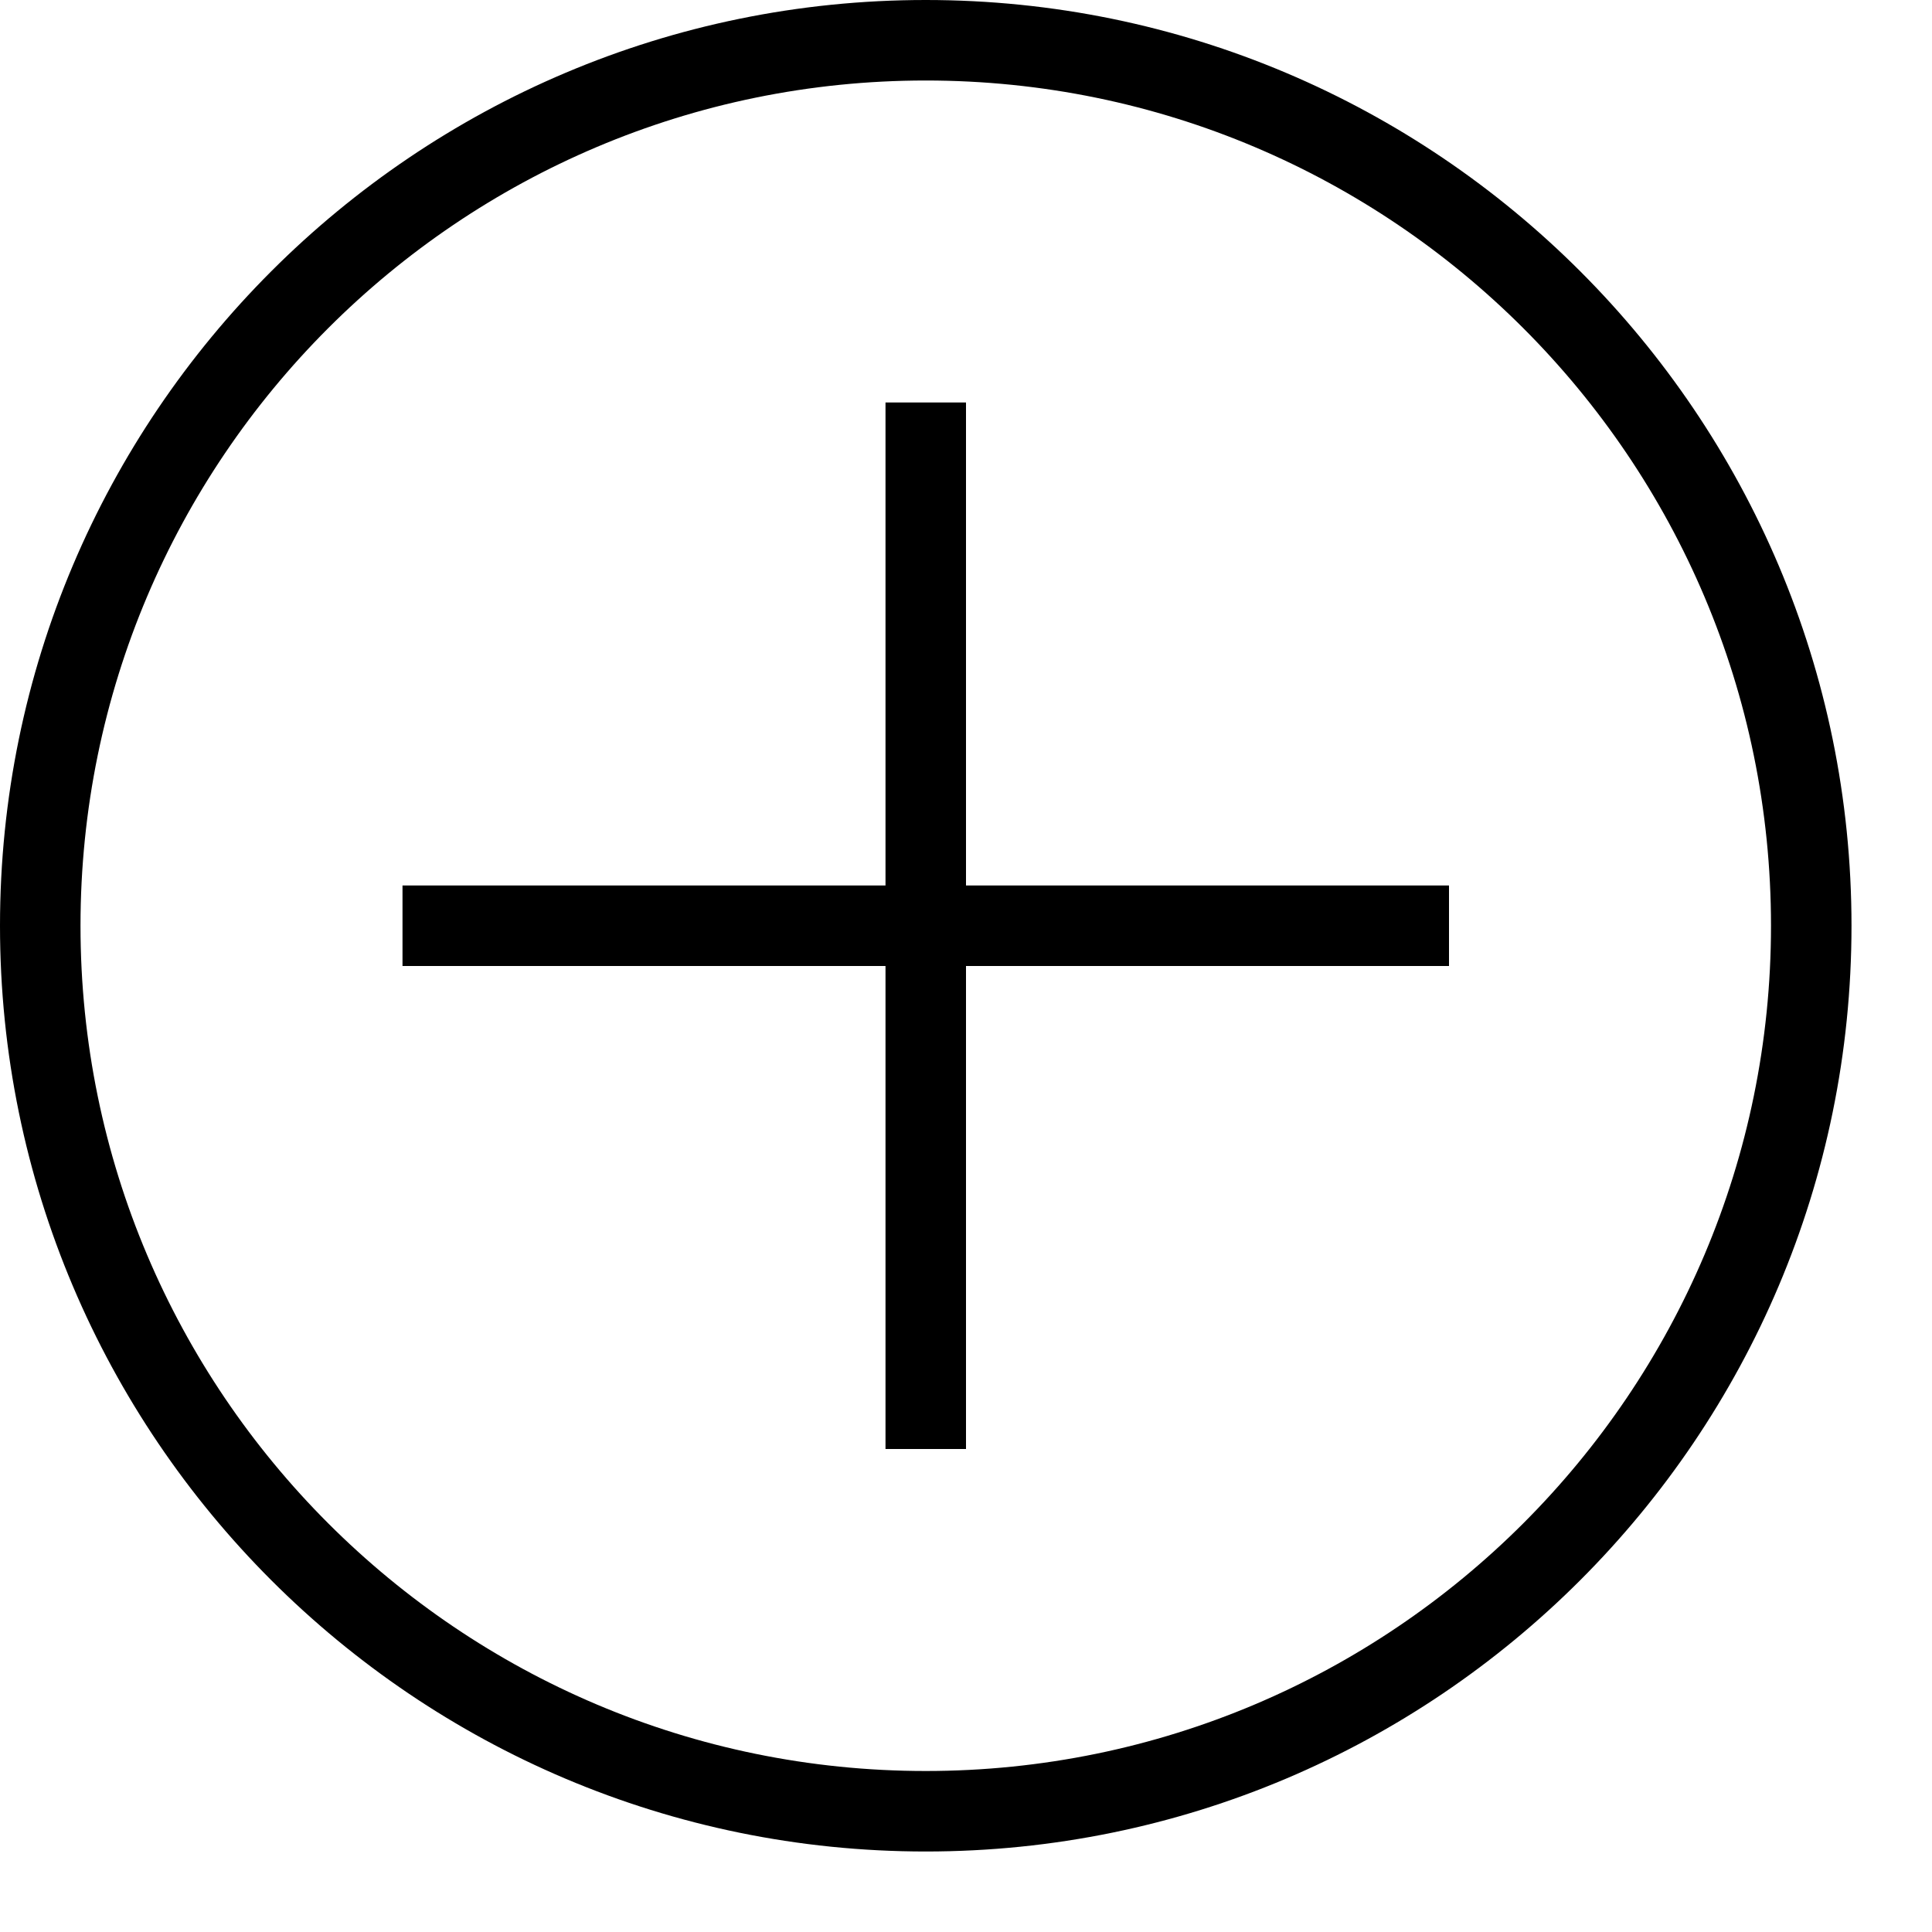
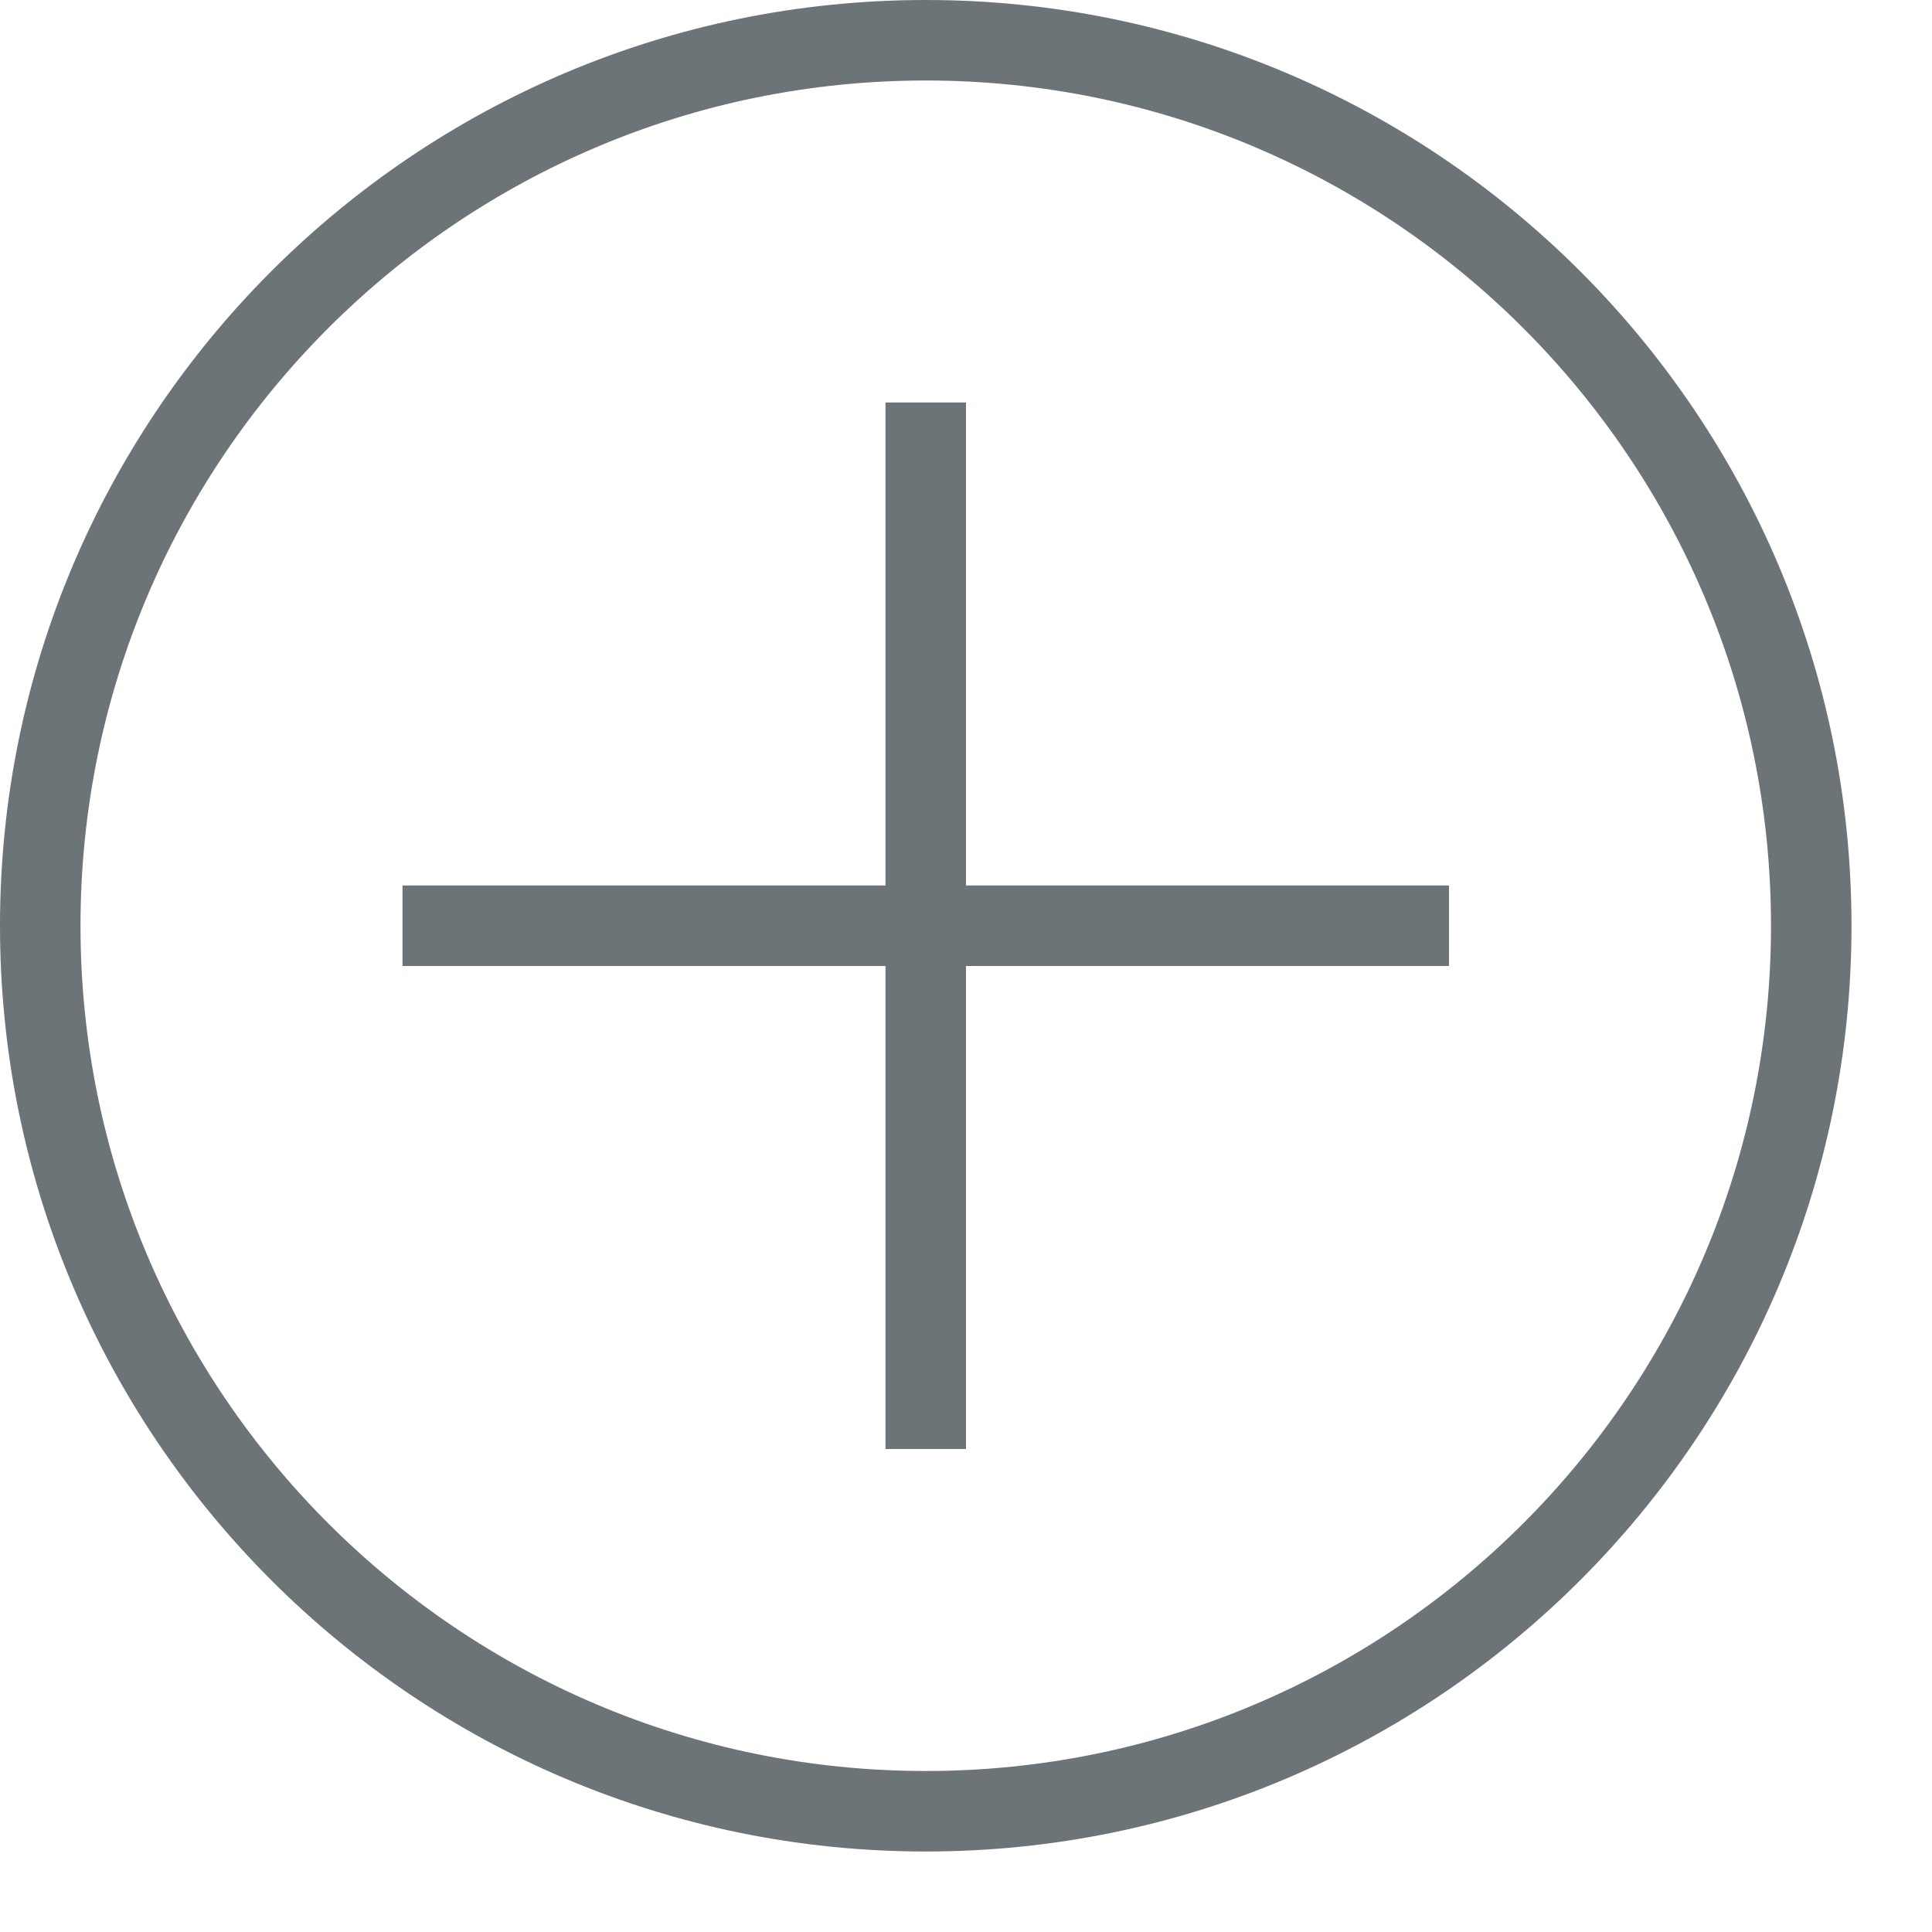
<svg xmlns="http://www.w3.org/2000/svg" width="24" height="24" fill-rule="evenodd" clip-rule="evenodd">
-   <path d="M11.5 0c6.347 0 11.5 5.153 11.5 11.5s-5.153 11.5-11.5 11.5-11.5-5.153-11.5-11.5 5.153-11.5 11.5-11.5zm0 1c5.795 0 10.5 4.705 10.5 10.5s-4.705 10.5-10.5 10.5-10.5-4.705-10.5-10.5 4.705-10.5 10.5-10.5zm.5 10h6v1h-6v6h-1v-6h-6v-1h6v-6h1v6z" />
+   <path d="M11.5 0c6.347 0 11.5 5.153 11.5 11.5s-5.153 11.5-11.5 11.5-11.5-5.153-11.5-11.5 5.153-11.5 11.5-11.5zm0 1c5.795 0 10.5 4.705 10.5 10.5s-4.705 10.5-10.5 10.5-10.5-4.705-10.5-10.5 4.705-10.5 10.5-10.5zm.5 10h6v1h-6v6h-1v-6h-6v-1h6v-6h1v6z" fill="#6C7478" />
</svg>
